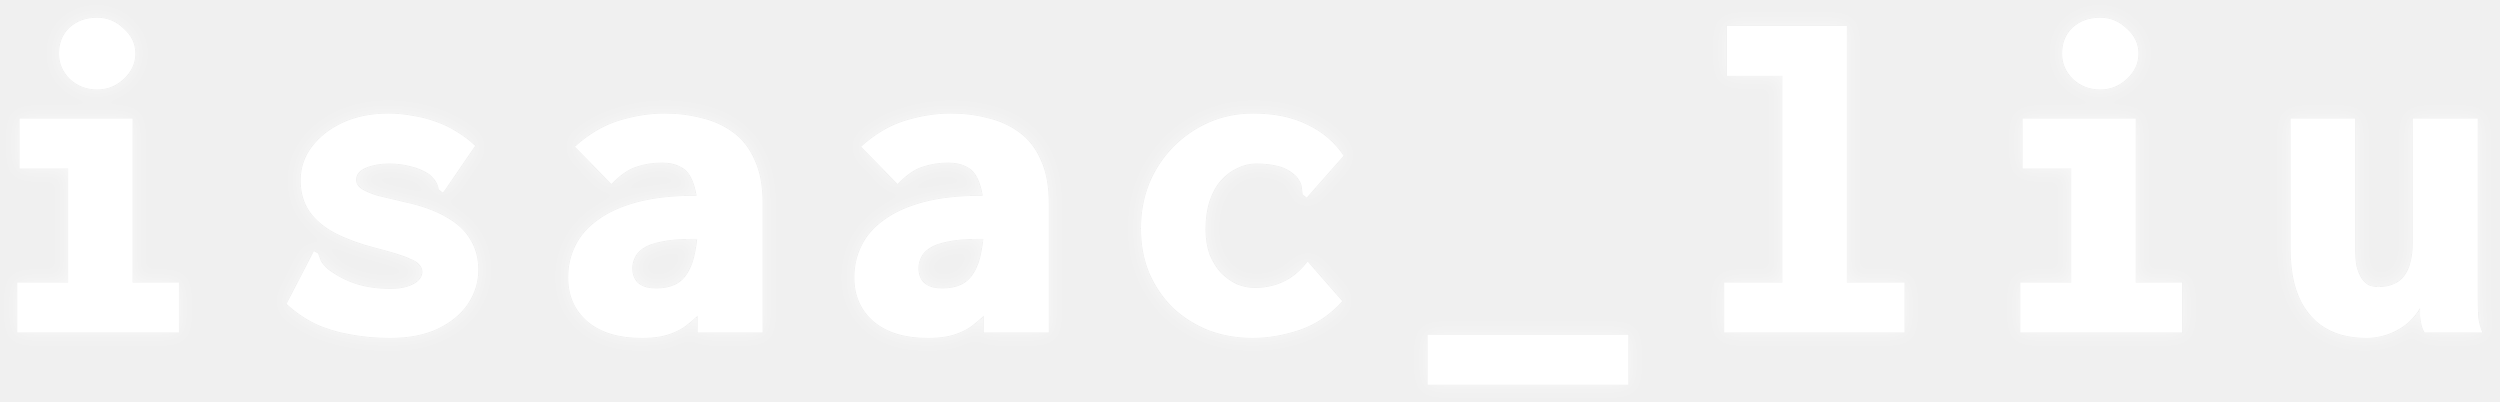
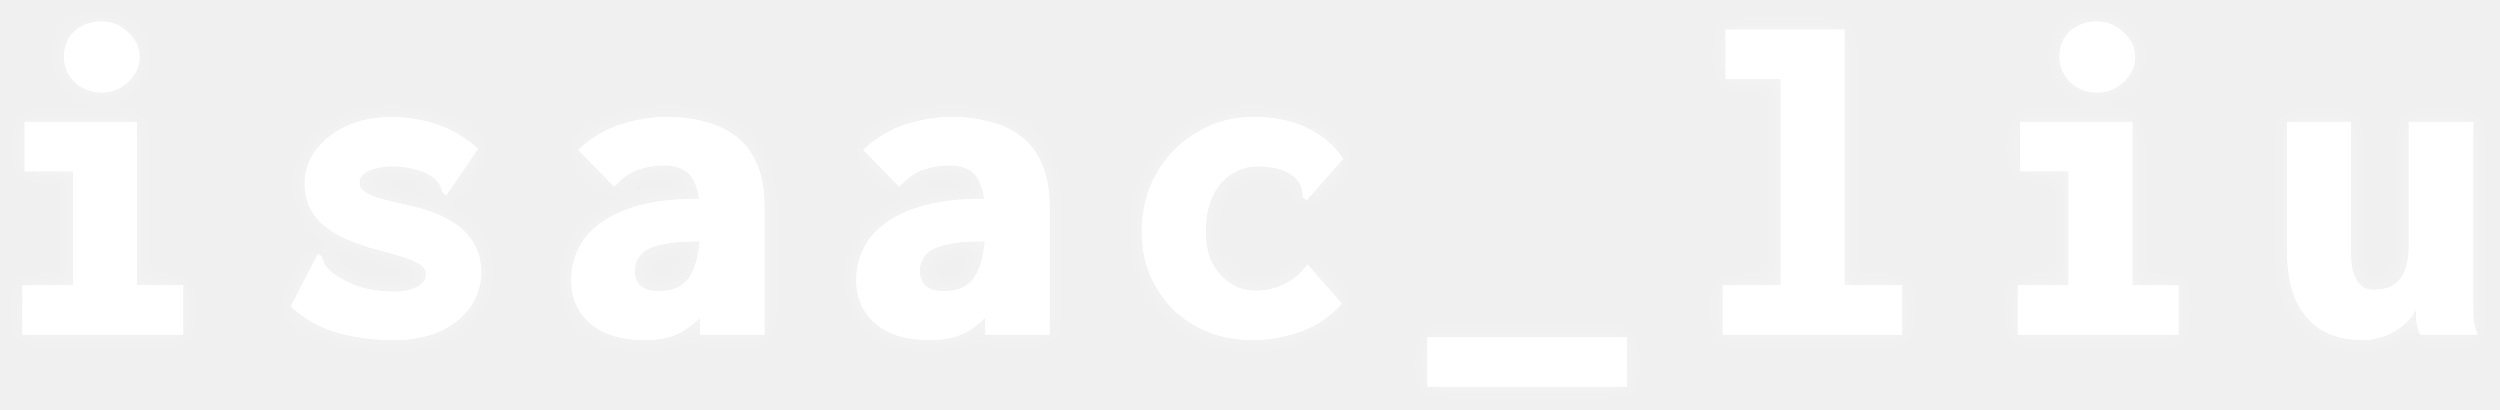
- <svg xmlns="http://www.w3.org/2000/svg" width="1376" height="221" viewBox="0 0 1376 221" fill="none">
+ <svg xmlns="http://www.w3.org/2000/svg" width="1105" height="181" viewBox="0 0 1105 181" fill="none">
  <g filter="url(#filter0_d_125_7)">
-     <path d="M9.5 183V155.5H37.5V92.75H10.75V65.25H73V155.5H98.5V183H9.5ZM53.5 49.25C47.667 49.25 42.667 47.333 38.5 43.5C34.5 39.5 32.5 34.833 32.5 29.5C32.5 23.667 34.417 18.917 38.25 15.25C42.25 11.583 47.333 9.75 53.5 9.75C59 9.75 63.833 11.75 68 15.75C72.333 19.583 74.5 24.167 74.5 29.5C74.5 34.833 72.333 39.5 68 43.5C63.833 47.333 59 49.25 53.5 49.25ZM214.75 186C207.083 186 199.75 185.333 192.75 184C185.917 182.833 179.583 180.917 173.75 178.25C167.917 175.417 162.583 171.75 157.75 167.25L171.75 140.25L172.75 138.25L175 139.5C175.5 140.667 176 142 176.5 143.5C177.167 144.833 178.5 146.417 180.5 148.25C185.167 151.75 190.25 154.417 195.75 156.25C201.417 158.083 207.833 159 215 159C218.667 159 221.75 158.583 224.25 157.75C226.917 156.917 228.917 155.833 230.25 154.5C231.75 153 232.5 151.417 232.5 149.75C232.5 148.083 231.917 146.667 230.75 145.5C229.75 144.333 228.167 143.333 226 142.5C224 141.5 221.333 140.5 218 139.5C214.667 138.5 210.75 137.417 206.25 136.25C197.917 134.083 190.667 131.417 184.5 128.25C178.5 125.083 173.833 121.167 170.5 116.5C167.167 111.667 165.5 105.917 165.5 99.25C165.5 92.417 167.583 86.25 171.75 80.75C175.917 75.25 181.583 70.833 188.75 67.5C196.083 64.167 204.417 62.5 213.75 62.5C218.25 62.5 222.667 62.917 227 63.75C231.5 64.417 235.75 65.5 239.75 67C243.75 68.333 247.583 70.167 251.25 72.5C254.917 74.667 258.333 77.25 261.5 80.25L245.25 104L243.75 106L241.5 104.25C241.333 102.917 240.917 101.667 240.25 100.5C239.75 99.333 238.5 97.833 236.5 96C233.333 93.833 229.833 92.333 226 91.5C222.333 90.5 218.417 90 214.25 90C209.417 90 205.167 90.75 201.5 92.25C197.833 93.75 196 96 196 99C196 101 197 102.667 199 104C201 105.333 203.917 106.583 207.75 107.75C211.75 108.75 216.667 109.917 222.5 111.25C231.833 113.25 239.5 116 245.5 119.5C251.5 122.833 255.917 126.917 258.75 131.75C261.75 136.583 263.25 142.167 263.25 148.5C263.25 155.167 261.333 161.417 257.5 167.25C253.667 172.917 248.083 177.5 240.75 181C233.583 184.333 224.917 186 214.75 186ZM353.25 186C340.583 186 330.667 183 323.5 177C316.333 170.833 312.75 162.75 312.75 152.75C312.75 146.417 314.083 140.583 316.75 135.25C319.417 129.75 323.583 125 329.25 121C334.917 116.833 342.167 113.583 351 111.25C359.833 108.917 370.417 107.75 382.75 107.75C383.25 107.75 384.167 107.75 385.5 107.75C386.833 107.75 388.333 107.75 390 107.75C391.667 107.75 393.083 107.75 394.25 107.75L395.25 131.25C394.25 131.25 392.833 131.25 391 131.25C389.167 131.25 387.25 131.333 385.25 131.5C383.417 131.5 382 131.5 381 131.5C373.833 131.5 368.083 132 363.75 133C359.417 133.833 356.083 135.083 353.75 136.75C351.583 138.25 350.083 140 349.25 142C348.417 143.833 348 145.667 348 147.5C348 149.5 348.333 151.25 349 152.75C349.667 154.25 350.583 155.417 351.75 156.25C352.917 157.083 354.333 157.75 356 158.25C357.667 158.583 359.417 158.75 361.25 158.75C365.25 158.75 368.667 158.083 371.5 156.75C374.333 155.417 376.667 153.25 378.5 150.25C380.5 147.083 381.917 143.083 382.75 138.25C383.75 133.417 384.25 127.5 384.25 120.5C384.25 112 383.417 105.5 381.75 101C380.25 96.5 378 93.5 375 92C372.167 90.333 368.667 89.5 364.5 89.5C359.333 89.5 354.583 90.25 350.25 91.75C345.917 93.083 341.333 96.25 336.5 101.25L316.5 80.75C324 73.917 332 69.167 340.5 66.5C349.167 63.833 357.583 62.5 365.75 62.5C372.917 62.5 379.667 63.333 386 65C392.5 66.5 398.25 69.083 403.25 72.75C408.417 76.417 412.417 81.5 415.25 88C418.25 94.333 419.75 102.333 419.75 112V183H384V173.75C381.833 175.75 379.667 177.583 377.5 179.25C375.5 180.75 373.25 182 370.75 183C368.417 184 365.833 184.75 363 185.25C360.167 185.75 356.917 186 353.25 186ZM510.75 186C498.083 186 488.167 183 481 177C473.833 170.833 470.25 162.75 470.25 152.75C470.25 146.417 471.583 140.583 474.25 135.25C476.917 129.75 481.083 125 486.75 121C492.417 116.833 499.667 113.583 508.5 111.25C517.333 108.917 527.917 107.75 540.25 107.75C540.75 107.75 541.667 107.75 543 107.75C544.333 107.75 545.833 107.75 547.5 107.75C549.167 107.75 550.583 107.75 551.75 107.75L552.75 131.25C551.75 131.25 550.333 131.25 548.5 131.25C546.667 131.25 544.75 131.333 542.75 131.5C540.917 131.5 539.5 131.5 538.5 131.5C531.333 131.5 525.583 132 521.25 133C516.917 133.833 513.583 135.083 511.25 136.75C509.083 138.25 507.583 140 506.75 142C505.917 143.833 505.5 145.667 505.5 147.5C505.5 149.5 505.833 151.25 506.5 152.75C507.167 154.25 508.083 155.417 509.25 156.25C510.417 157.083 511.833 157.75 513.5 158.25C515.167 158.583 516.917 158.75 518.75 158.75C522.75 158.75 526.167 158.083 529 156.75C531.833 155.417 534.167 153.25 536 150.25C538 147.083 539.417 143.083 540.25 138.25C541.25 133.417 541.75 127.5 541.75 120.5C541.75 112 540.917 105.5 539.25 101C537.75 96.5 535.5 93.5 532.5 92C529.667 90.333 526.167 89.5 522 89.5C516.833 89.5 512.083 90.25 507.75 91.75C503.417 93.083 498.833 96.25 494 101.25L474 80.75C481.5 73.917 489.5 69.167 498 66.5C506.667 63.833 515.083 62.5 523.25 62.5C530.417 62.5 537.167 63.333 543.5 65C550 66.5 555.75 69.083 560.75 72.75C565.917 76.417 569.917 81.5 572.75 88C575.75 94.333 577.25 102.333 577.25 112V183H541.5V173.75C539.333 175.75 537.167 177.583 535 179.25C533 180.75 530.75 182 528.25 183C525.917 184 523.333 184.75 520.5 185.25C517.667 185.75 514.417 186 510.75 186ZM689.5 186C680.833 186 672.75 184.583 665.25 181.75C657.75 178.75 651.167 174.583 645.5 169.25C640 163.75 635.667 157.333 632.5 150C629.5 142.667 628 134.583 628 125.75C628 117.083 629.5 108.917 632.5 101.25C635.667 93.583 640 86.917 645.5 81.25C651.167 75.417 657.75 70.833 665.25 67.5C672.75 64.167 680.917 62.5 689.75 62.5C701.417 62.5 711.417 64.583 719.75 68.75C728.083 72.75 734.667 78.417 739.5 85.75L720.75 107L719.25 108.75L717 107C716.833 105.667 716.667 104.25 716.5 102.75C716.333 101.25 715.417 99.417 713.75 97.25C710.917 94.417 707.667 92.5 704 91.5C700.333 90.5 696.167 90 691.5 90C687.833 90 684.333 90.833 681 92.5C677.667 94 674.667 96.25 672 99.25C669.333 102.25 667.25 106 665.75 110.5C664.25 115 663.5 120.25 663.5 126.25C663.5 131.417 664.25 136.083 665.75 140.25C667.417 144.25 669.5 147.583 672 150.25C674.667 152.917 677.583 155 680.75 156.5C684.083 157.833 687.417 158.5 690.75 158.5C694.083 158.5 697.333 158.083 700.5 157.25C703.833 156.417 707.083 155 710.25 153C713.583 150.833 716.75 147.833 719.75 144L738.75 165.75C732.25 173.083 724.5 178.333 715.5 181.5C706.5 184.5 697.833 186 689.5 186ZM785.75 211.75V184.25H896.25V211.75H785.75ZM949 183V155.5H981V41.75H950.5V14.25H1016.5V155.5H1048.25V183H949ZM1112 183V155.5H1140V92.75H1113.25V65.25H1175.5V155.5H1201V183H1112ZM1156 49.25C1150.17 49.25 1145.17 47.333 1141 43.5C1137 39.5 1135 34.833 1135 29.5C1135 23.667 1136.92 18.917 1140.75 15.25C1144.75 11.583 1149.83 9.75 1156 9.75C1161.5 9.75 1166.33 11.75 1170.5 15.75C1174.83 19.583 1177 24.167 1177 29.5C1177 34.833 1174.83 39.5 1170.5 43.5C1166.33 47.333 1161.5 49.25 1156 49.25ZM1302.5 186C1297.67 186 1293.08 185.417 1288.75 184.25C1284.58 183.083 1280.75 181.25 1277.25 178.75C1273.92 176.25 1271 173.083 1268.5 169.25C1266 165.417 1264.08 160.833 1262.75 155.5C1261.42 150 1260.75 143.75 1260.75 136.75V65.25H1296.25V136.75C1296.25 140.583 1296.5 143.833 1297 146.5C1297.67 149.167 1298.58 151.417 1299.75 153.25C1300.92 154.917 1302.25 156.167 1303.75 157C1305.42 157.667 1307.17 158 1309 158C1312.17 158 1314.92 157.5 1317.25 156.5C1319.75 155.5 1321.75 154 1323.25 152C1324.92 149.833 1326.08 147.25 1326.75 144.25C1327.58 141.25 1328 137.75 1328 133.75V65.25H1363.75V164C1363.75 168 1363.83 171.5 1364 174.5C1364.33 177.333 1365.08 180.167 1366.25 183H1334.5C1333.67 181.5 1333.08 180 1332.75 178.5C1332.42 177 1332.17 175.5 1332 174C1332 172.5 1332 171 1332 169.5C1330.33 172.333 1328.33 174.833 1326 177C1323.83 179 1321.42 180.667 1318.75 182C1316.25 183.333 1313.58 184.333 1310.75 185C1308.08 185.667 1305.33 186 1302.5 186Z" fill="white" />
+     <path d="M9.8 148V126H32.2V75.8H10.8V53.8H60.6V126H81V148H9.8ZM45 41C40.333 41 36.333 39.467 33 36.4C29.8 33.2 28.2 29.467 28.2 25.2C28.2 20.533 29.733 16.733 32.8 13.8C36 10.867 40.067 9.4 45 9.4C49.4 9.4 53.267 11 56.6 14.2C60.067 17.267 61.8 20.933 61.8 25.2C61.8 29.467 60.067 33.2 56.6 36.4C53.267 39.467 49.4 41 45 41ZM174 150.4C167.867 150.4 162 149.867 156.4 148.8C150.933 147.867 145.867 146.333 141.2 144.2C136.533 141.933 132.267 139 128.4 135.4L139.6 113.8L140.4 112.2L142.2 113.2C142.6 114.133 143 115.2 143.4 116.4C143.933 117.467 145 118.733 146.6 120.2C150.333 123 154.4 125.133 158.8 126.6C163.333 128.067 168.467 128.8 174.2 128.8C177.133 128.8 179.6 128.467 181.6 127.8C183.733 127.133 185.333 126.267 186.4 125.2C187.6 124 188.2 122.733 188.2 121.4C188.2 120.067 187.733 118.933 186.8 118C186 117.067 184.733 116.267 183 115.6C181.4 114.8 179.267 114 176.6 113.2C173.933 112.4 170.8 111.533 167.2 110.6C160.533 108.867 154.733 106.733 149.8 104.2C145 101.667 141.267 98.533 138.6 94.8C135.933 90.933 134.6 86.333 134.6 81C134.6 75.533 136.267 70.6 139.6 66.2C142.933 61.8 147.467 58.267 153.2 55.6C159.067 52.933 165.733 51.6 173.2 51.6C176.8 51.6 180.333 51.933 183.8 52.6C187.4 53.133 190.8 54 194 55.2C197.2 56.267 200.267 57.733 203.2 59.6C206.133 61.333 208.867 63.4 211.4 65.8L198.4 84.8L197.2 86.4L195.4 85C195.267 83.933 194.933 82.933 194.4 82C194 81.067 193 79.867 191.4 78.4C188.867 76.667 186.067 75.467 183 74.8C180.067 74 176.933 73.6 173.6 73.6C169.733 73.6 166.333 74.2 163.4 75.4C160.467 76.6 159 78.4 159 80.8C159 82.4 159.8 83.733 161.4 84.8C163 85.867 165.333 86.867 168.4 87.8C171.6 88.6 175.533 89.533 180.2 90.6C187.667 92.2 193.8 94.4 198.6 97.2C203.4 99.867 206.933 103.133 209.2 107C211.6 110.867 212.8 115.333 212.8 120.4C212.8 125.733 211.267 130.733 208.2 135.4C205.133 139.933 200.667 143.6 194.8 146.4C189.067 149.067 182.133 150.4 174 150.4ZM284.8 150.4C274.667 150.4 266.733 148 261 143.2C255.267 138.267 252.4 131.8 252.4 123.8C252.4 118.733 253.467 114.067 255.6 109.8C257.733 105.4 261.067 101.6 265.6 98.4C270.133 95.067 275.933 92.467 283 90.6C290.067 88.733 298.533 87.8 308.4 87.8C308.8 87.8 309.533 87.8 310.6 87.8C311.667 87.8 312.867 87.8 314.2 87.8C315.533 87.8 316.667 87.8 317.6 87.8L318.4 106.6C317.6 106.6 316.467 106.6 315 106.6C313.533 106.6 312 106.667 310.4 106.8C308.933 106.8 307.8 106.8 307 106.8C301.267 106.8 296.667 107.2 293.2 108C289.733 108.667 287.067 109.667 285.2 111C283.467 112.2 282.267 113.6 281.6 115.2C280.933 116.667 280.6 118.133 280.6 119.6C280.6 121.2 280.867 122.6 281.4 123.8C281.933 125 282.667 125.933 283.6 126.6C284.533 127.267 285.667 127.8 287 128.2C288.333 128.467 289.733 128.6 291.2 128.6C294.4 128.6 297.133 128.067 299.4 127C301.667 125.933 303.533 124.2 305 121.8C306.6 119.267 307.733 116.067 308.4 112.2C309.2 108.333 309.6 103.6 309.6 98C309.6 91.2 308.933 86 307.6 82.4C306.4 78.8 304.6 76.4 302.2 75.2C299.933 73.867 297.133 73.2 293.8 73.2C289.667 73.2 285.867 73.8 282.4 75C278.933 76.067 275.267 78.6 271.4 82.6L255.4 66.2C261.4 60.733 267.8 56.933 274.6 54.8C281.533 52.667 288.267 51.6 294.8 51.6C300.533 51.6 305.933 52.267 311 53.6C316.2 54.8 320.8 56.867 324.8 59.8C328.933 62.733 332.133 66.8 334.4 72C336.8 77.067 338 83.467 338 91.2V148H309.4V140.6C307.667 142.2 305.933 143.667 304.2 145C302.6 146.2 300.8 147.2 298.8 148C296.933 148.8 294.867 149.4 292.6 149.8C290.333 150.2 287.733 150.4 284.8 150.4ZM410.8 150.4C400.667 150.4 392.733 148 387 143.2C381.267 138.267 378.4 131.8 378.4 123.8C378.4 118.733 379.467 114.067 381.6 109.8C383.733 105.4 387.067 101.6 391.6 98.4C396.133 95.067 401.933 92.467 409 90.6C416.067 88.733 424.533 87.8 434.4 87.8C434.8 87.8 435.533 87.8 436.6 87.8C437.667 87.8 438.867 87.8 440.2 87.8C441.533 87.8 442.667 87.8 443.6 87.8L444.4 106.6C443.6 106.6 442.467 106.6 441 106.6C439.533 106.6 438 106.667 436.4 106.8C434.933 106.8 433.8 106.8 433 106.8C427.267 106.8 422.667 107.2 419.2 108C415.733 108.667 413.067 109.667 411.2 111C409.467 112.2 408.267 113.6 407.6 115.2C406.933 116.667 406.6 118.133 406.6 119.6C406.6 121.2 406.867 122.6 407.4 123.8C407.933 125 408.667 125.933 409.6 126.6C410.533 127.267 411.667 127.8 413 128.2C414.333 128.467 415.733 128.6 417.2 128.6C420.4 128.6 423.133 128.067 425.4 127C427.667 125.933 429.533 124.2 431 121.8C432.6 119.267 433.733 116.067 434.4 112.2C435.2 108.333 435.6 103.6 435.6 98C435.6 91.2 434.933 86 433.6 82.4C432.4 78.8 430.6 76.4 428.2 75.2C425.933 73.867 423.133 73.2 419.8 73.2C415.667 73.2 411.867 73.8 408.4 75C404.933 76.067 401.267 78.6 397.4 82.6L381.4 66.2C387.4 60.733 393.8 56.933 400.6 54.8C407.533 52.667 414.267 51.6 420.8 51.6C426.533 51.6 431.933 52.267 437 53.6C442.2 54.8 446.8 56.867 450.8 59.8C454.933 62.733 458.133 66.8 460.4 72C462.8 77.067 464 83.467 464 91.2V148H435.4V140.6C433.667 142.2 431.933 143.667 430.2 145C428.6 146.2 426.8 147.2 424.8 148C422.933 148.8 420.867 149.4 418.6 149.8C416.333 150.2 413.733 150.4 410.8 150.4ZM553.8 150.4C546.867 150.4 540.4 149.267 534.4 147C528.4 144.6 523.133 141.267 518.6 137C514.2 132.6 510.733 127.467 508.2 121.6C505.8 115.733 504.6 109.267 504.6 102.2C504.6 95.267 505.8 88.733 508.2 82.6C510.733 76.467 514.2 71.133 518.6 66.6C523.133 61.933 528.4 58.267 534.4 55.6C540.4 52.933 546.933 51.6 554 51.6C563.333 51.6 571.333 53.267 578 56.6C584.667 59.8 589.933 64.333 593.8 70.2L578.8 87.2L577.6 88.6L575.8 87.2C575.667 86.133 575.533 85 575.4 83.8C575.267 82.6 574.533 81.133 573.2 79.4C570.933 77.133 568.333 75.6 565.4 74.8C562.467 74 559.133 73.6 555.4 73.6C552.467 73.6 549.667 74.267 547 75.6C544.333 76.8 541.933 78.6 539.8 81C537.667 83.4 536 86.4 534.8 90C533.6 93.6 533 97.8 533 102.6C533 106.733 533.6 110.467 534.8 113.8C536.133 117 537.8 119.667 539.8 121.8C541.933 123.933 544.267 125.6 546.8 126.8C549.467 127.867 552.133 128.4 554.8 128.4C557.467 128.4 560.067 128.067 562.6 127.4C565.267 126.733 567.867 125.6 570.4 124C573.067 122.267 575.6 119.867 578 116.8L593.2 134.2C588 140.067 581.8 144.267 574.6 146.8C567.4 149.2 560.467 150.4 553.8 150.4ZM630.8 171V149H719.2V171H630.8ZM761.4 148V126H787V35H762.6V13H815.4V126H840.8V148H761.4ZM891.8 148V126H914.2V75.8H892.8V53.8H942.6V126H963V148H891.8ZM927 41C922.333 41 918.333 39.467 915 36.4C911.8 33.2 910.2 29.467 910.2 25.2C910.2 20.533 911.733 16.733 914.8 13.8C918 10.867 922.067 9.4 927 9.4C931.4 9.4 935.267 11 938.6 14.2C942.067 17.267 943.8 20.933 943.8 25.2C943.8 29.467 942.067 33.2 938.6 36.4C935.267 39.467 931.4 41 927 41ZM1044.2 150.4C1040.33 150.4 1036.67 149.933 1033.2 149C1029.87 148.067 1026.8 146.6 1024 144.6C1021.33 142.6 1019 140.067 1017 137C1015 133.933 1013.47 130.267 1012.4 126C1011.33 121.6 1010.8 116.6 1010.8 111V53.8H1039.2V111C1039.2 114.067 1039.4 116.667 1039.8 118.8C1040.33 120.933 1041.07 122.733 1042 124.2C1042.93 125.533 1044 126.533 1045.2 127.2C1046.53 127.733 1047.93 128 1049.4 128C1051.93 128 1054.13 127.6 1056 126.8C1058 126 1059.6 124.8 1060.8 123.2C1062.13 121.467 1063.07 119.4 1063.6 117C1064.27 114.6 1064.6 111.8 1064.6 108.6V53.8H1093.2V132.8C1093.2 136 1093.27 138.8 1093.4 141.2C1093.67 143.467 1094.27 145.733 1095.2 148H1069.8C1069.13 146.8 1068.67 145.6 1068.4 144.4C1068.13 143.2 1067.93 142 1067.8 140.8C1067.8 139.6 1067.8 138.4 1067.8 137.2C1066.47 139.467 1064.87 141.467 1063 143.2C1061.27 144.8 1059.33 146.133 1057.2 147.2C1055.2 148.267 1053.07 149.067 1050.8 149.6C1048.67 150.133 1046.47 150.4 1044.2 150.4Z" fill="white" />
  </g>
  <defs>
-     <filter id="filter0_d_125_7" x="0.4" y="0.65" width="1374.95" height="220.2" filterUnits="userSpaceOnUse" color-interpolation-filters="sRGB">
+     <filter id="filter0_d_125_7" x="0.7" y="0.3" width="1103.6" height="179.8" filterUnits="userSpaceOnUse" color-interpolation-filters="sRGB">
      <feFlood flood-opacity="0" result="BackgroundImageFix" />
      <feColorMatrix in="SourceAlpha" type="matrix" values="0 0 0 0 0 0 0 0 0 0 0 0 0 0 0 0 0 0 127 0" result="hardAlpha" />
      <feOffset />
      <feGaussianBlur stdDeviation="4.55" />
      <feComposite in2="hardAlpha" operator="out" />
-       <feColorMatrix type="matrix" values="0 0 0 0 1 0 0 0 0 1 0 0 0 0 1 0 0 0 0.55 0" />
+       <feColorMatrix type="matrix" values="0 0 0 0 1 0 0 0 0 1 0 0 0 0 1 0 0 0 0.3 0" />
      <feBlend mode="normal" in2="BackgroundImageFix" result="effect1_dropShadow_125_7" />
      <feBlend mode="normal" in="SourceGraphic" in2="effect1_dropShadow_125_7" result="shape" />
    </filter>
  </defs>
</svg>
